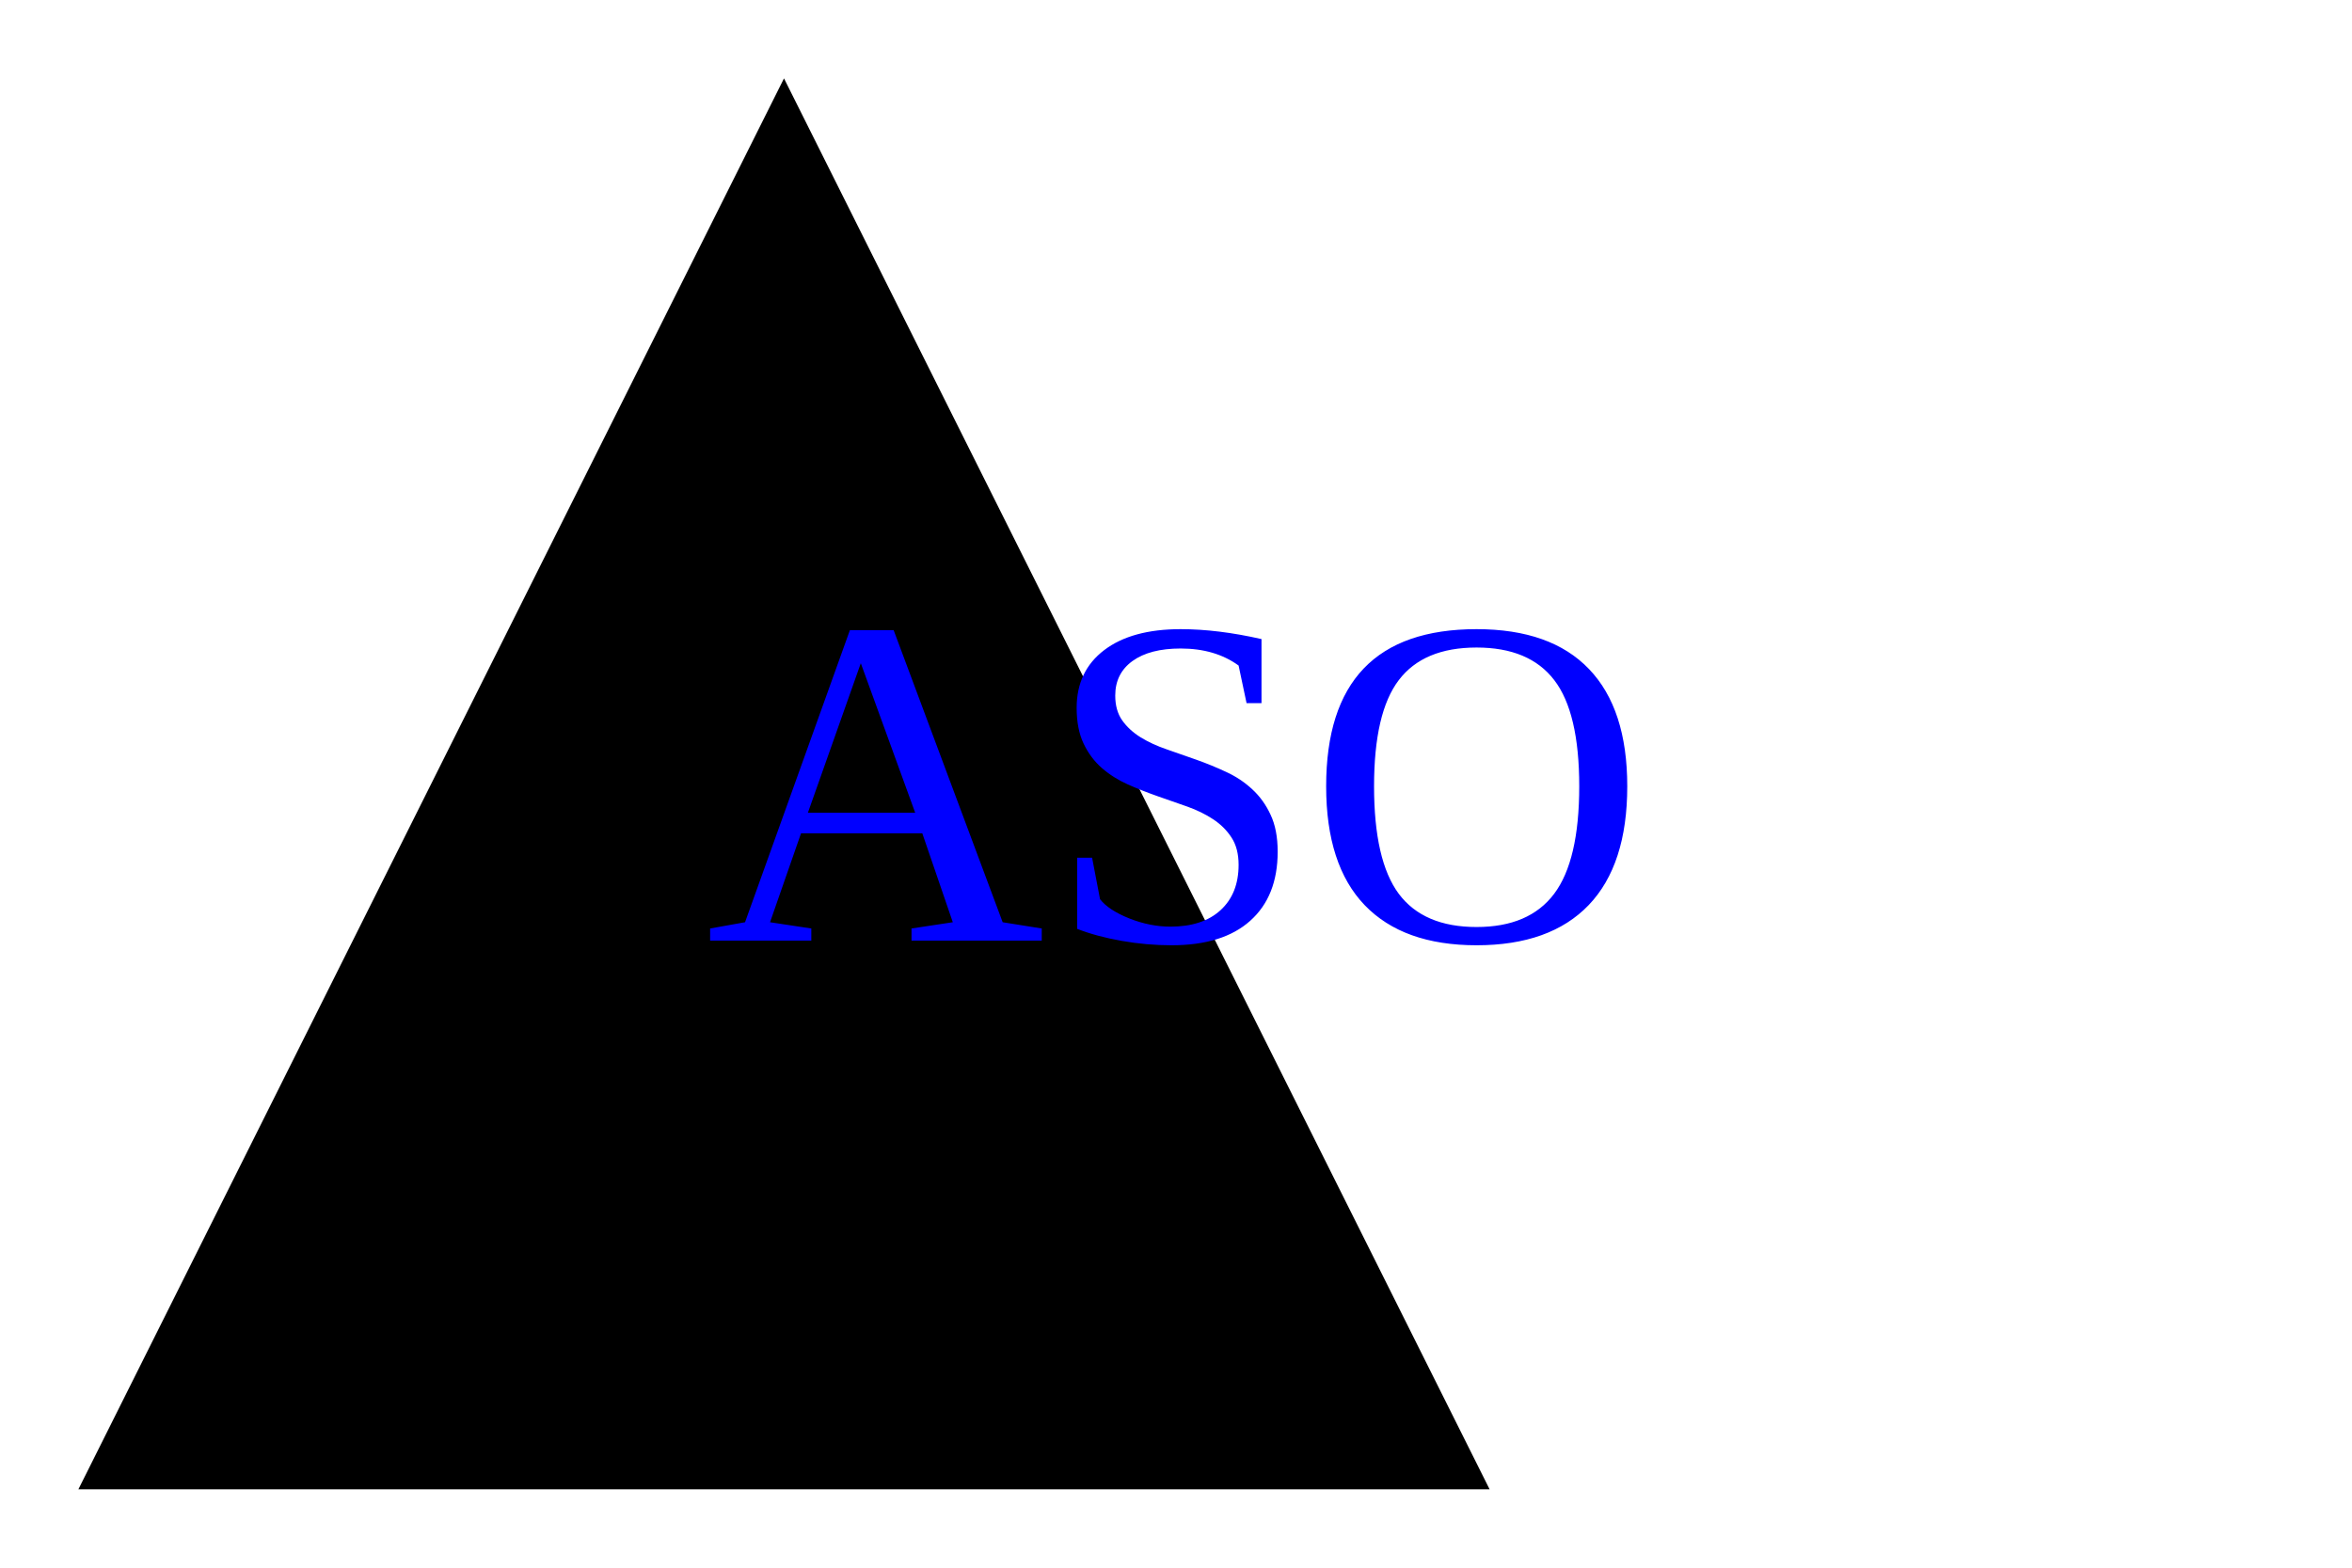
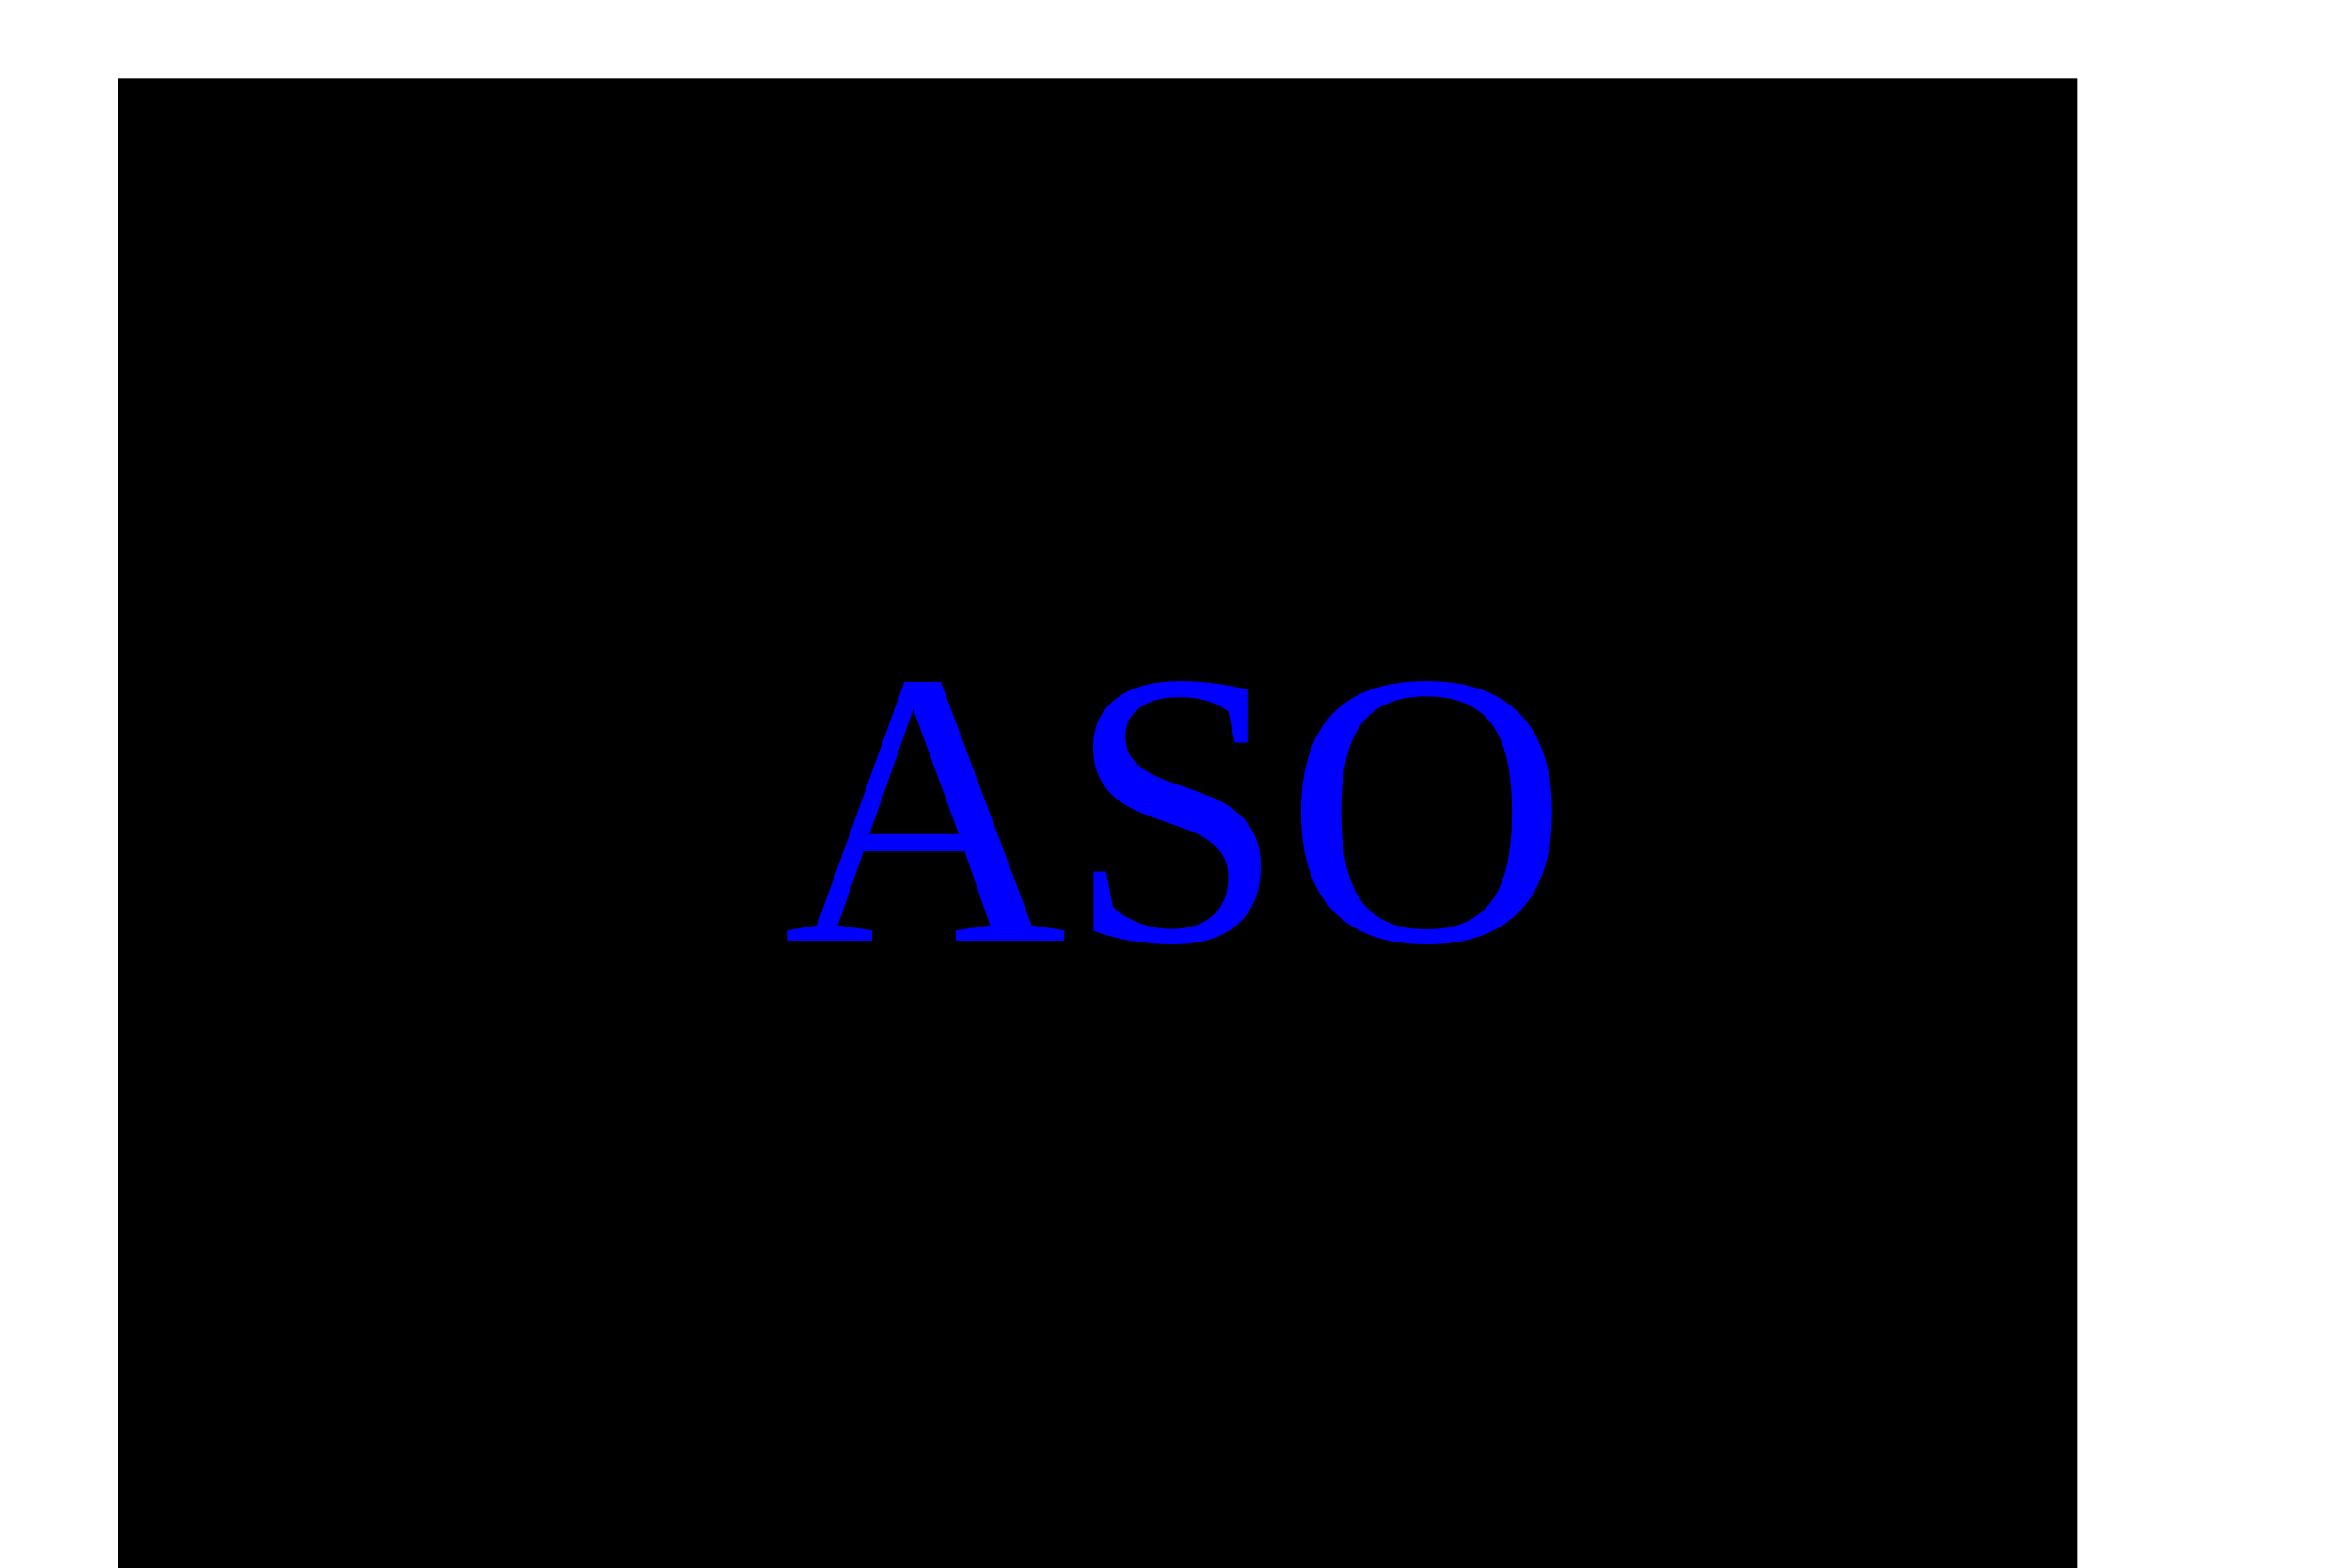
<svg xmlns="http://www.w3.org/2000/svg" version="1.1" width="300" height="200">
-   <polygon points="100,10 190,190 10,190" fill="Black" />
-   <text x="150" y="120" font-size="60" text-anchor="middle" fill="Blue">ASO</text>
+   <rect x="15" y="10" width="250" height="250" fill="black" />
+   <text x="150" y="120" font-size="50" text-anchor="middle" fill="blue">ASO</text>
</svg>
